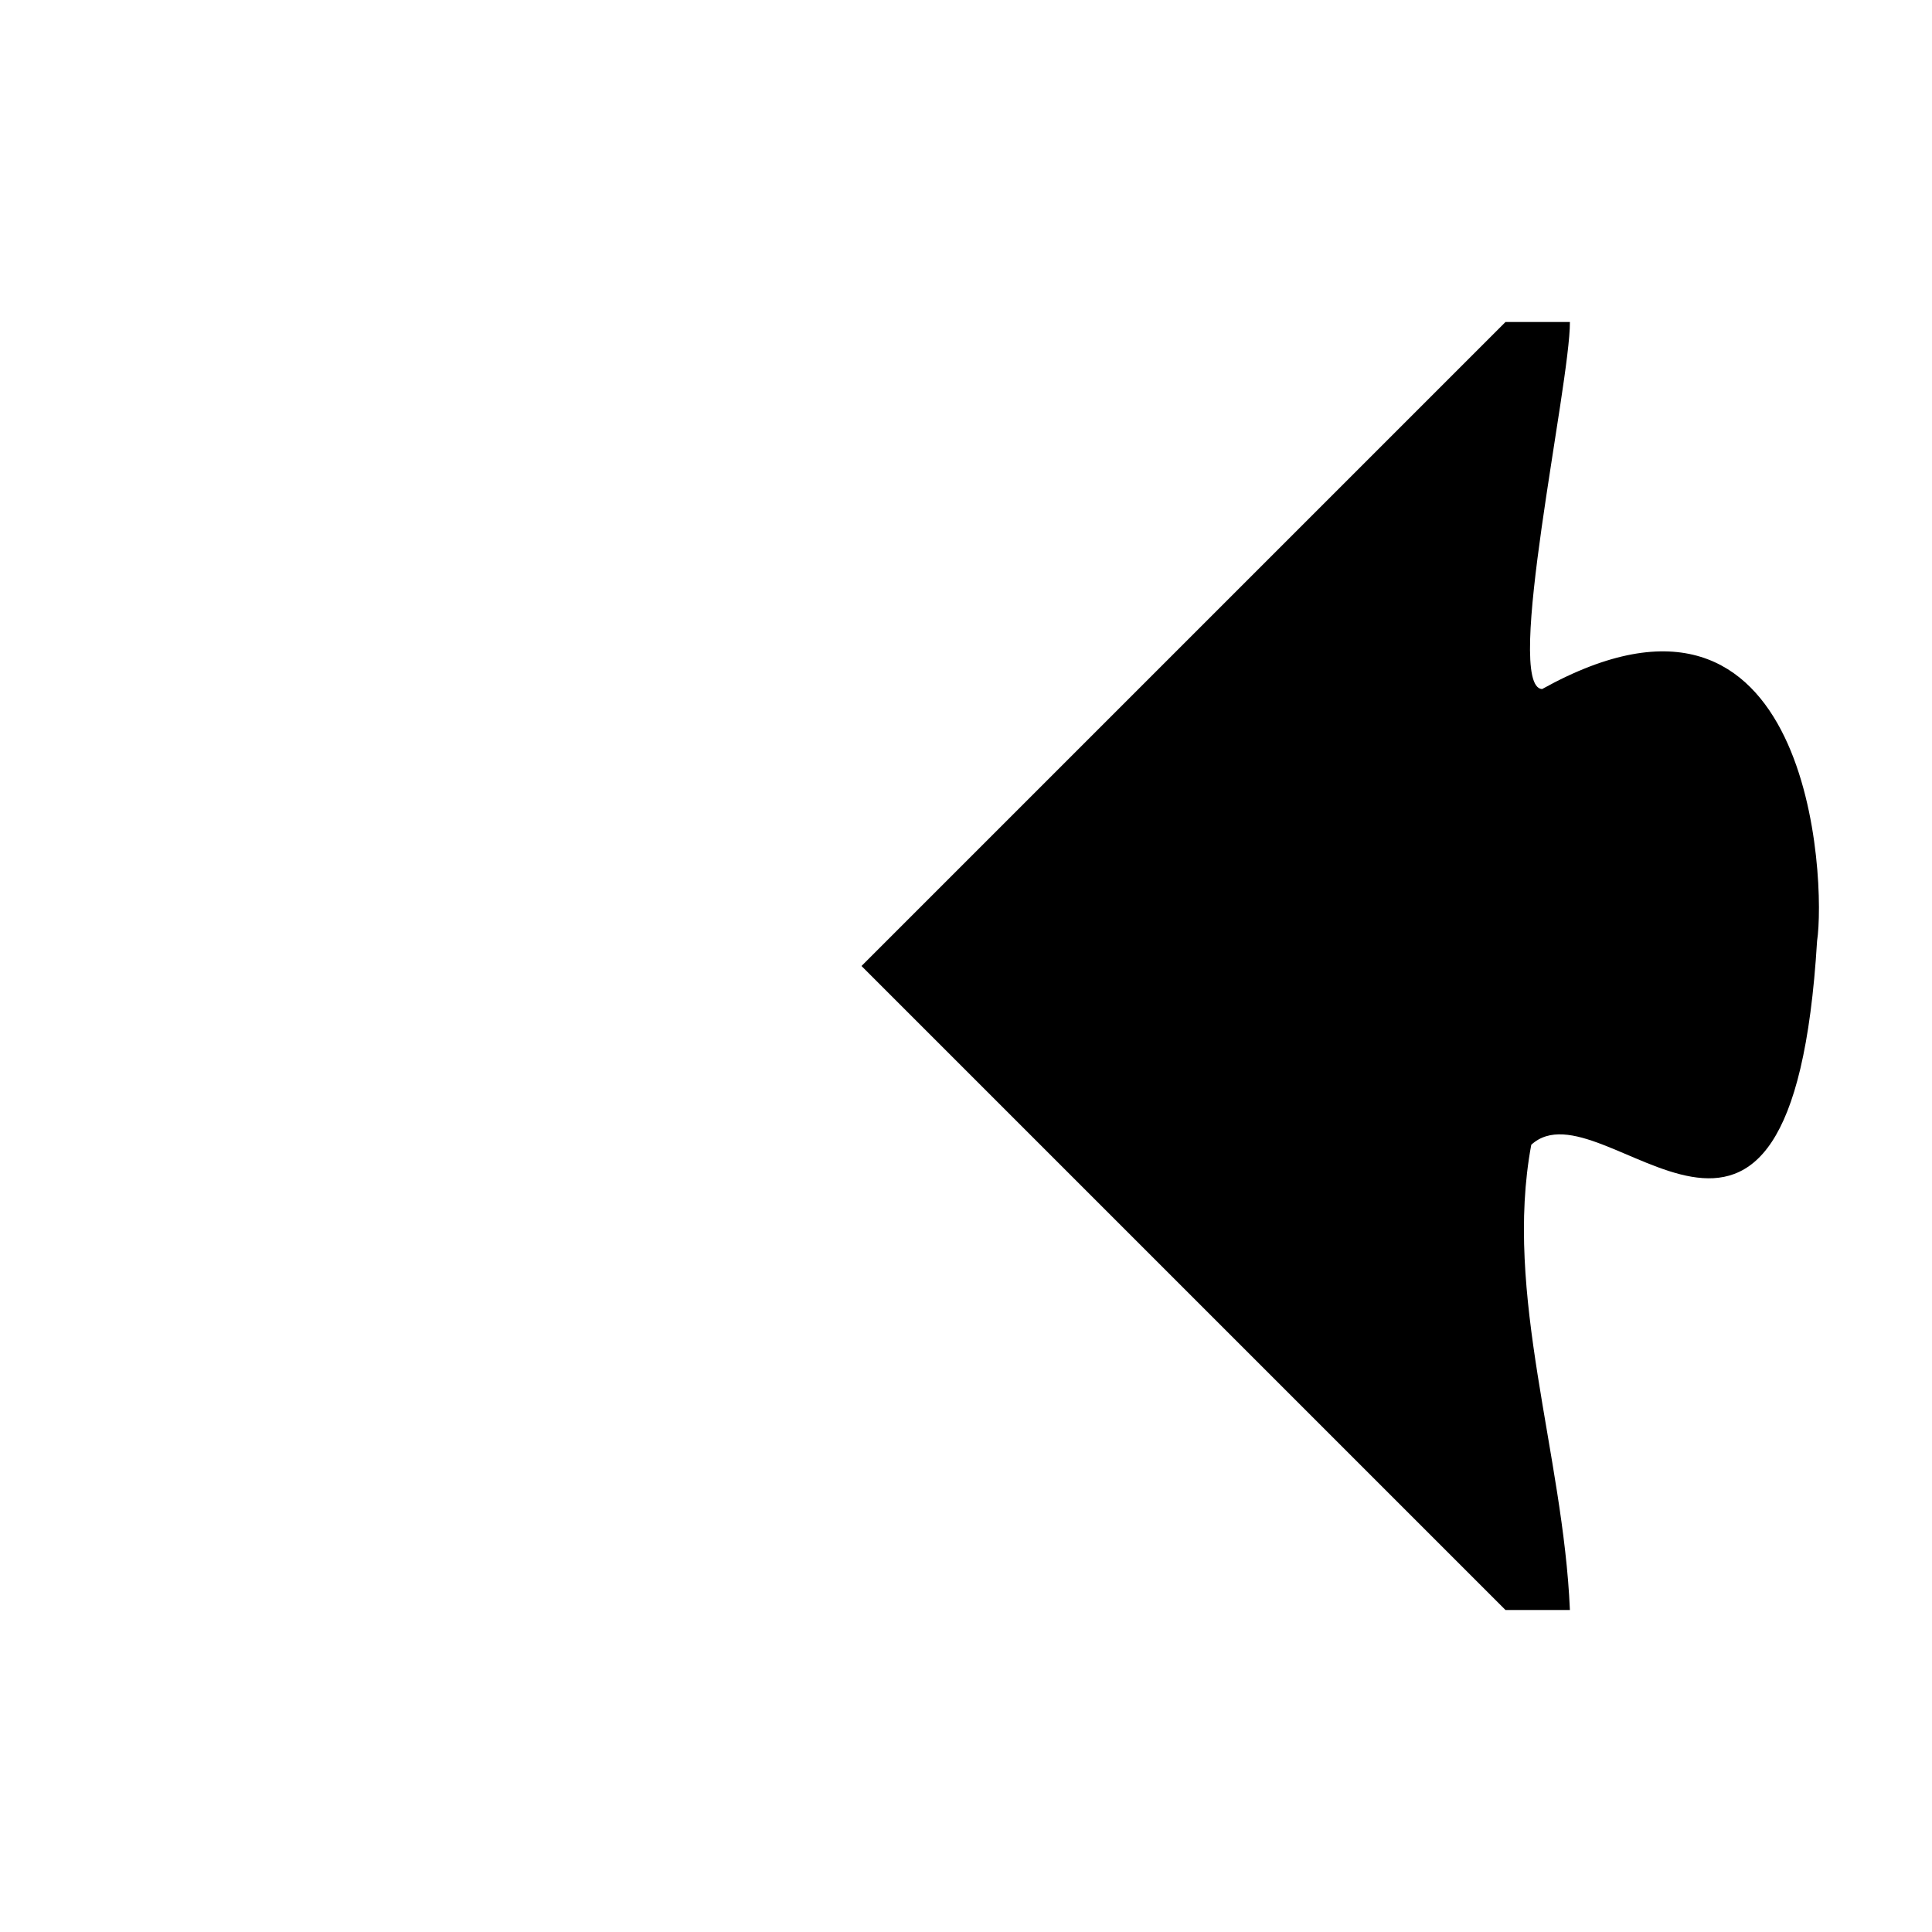
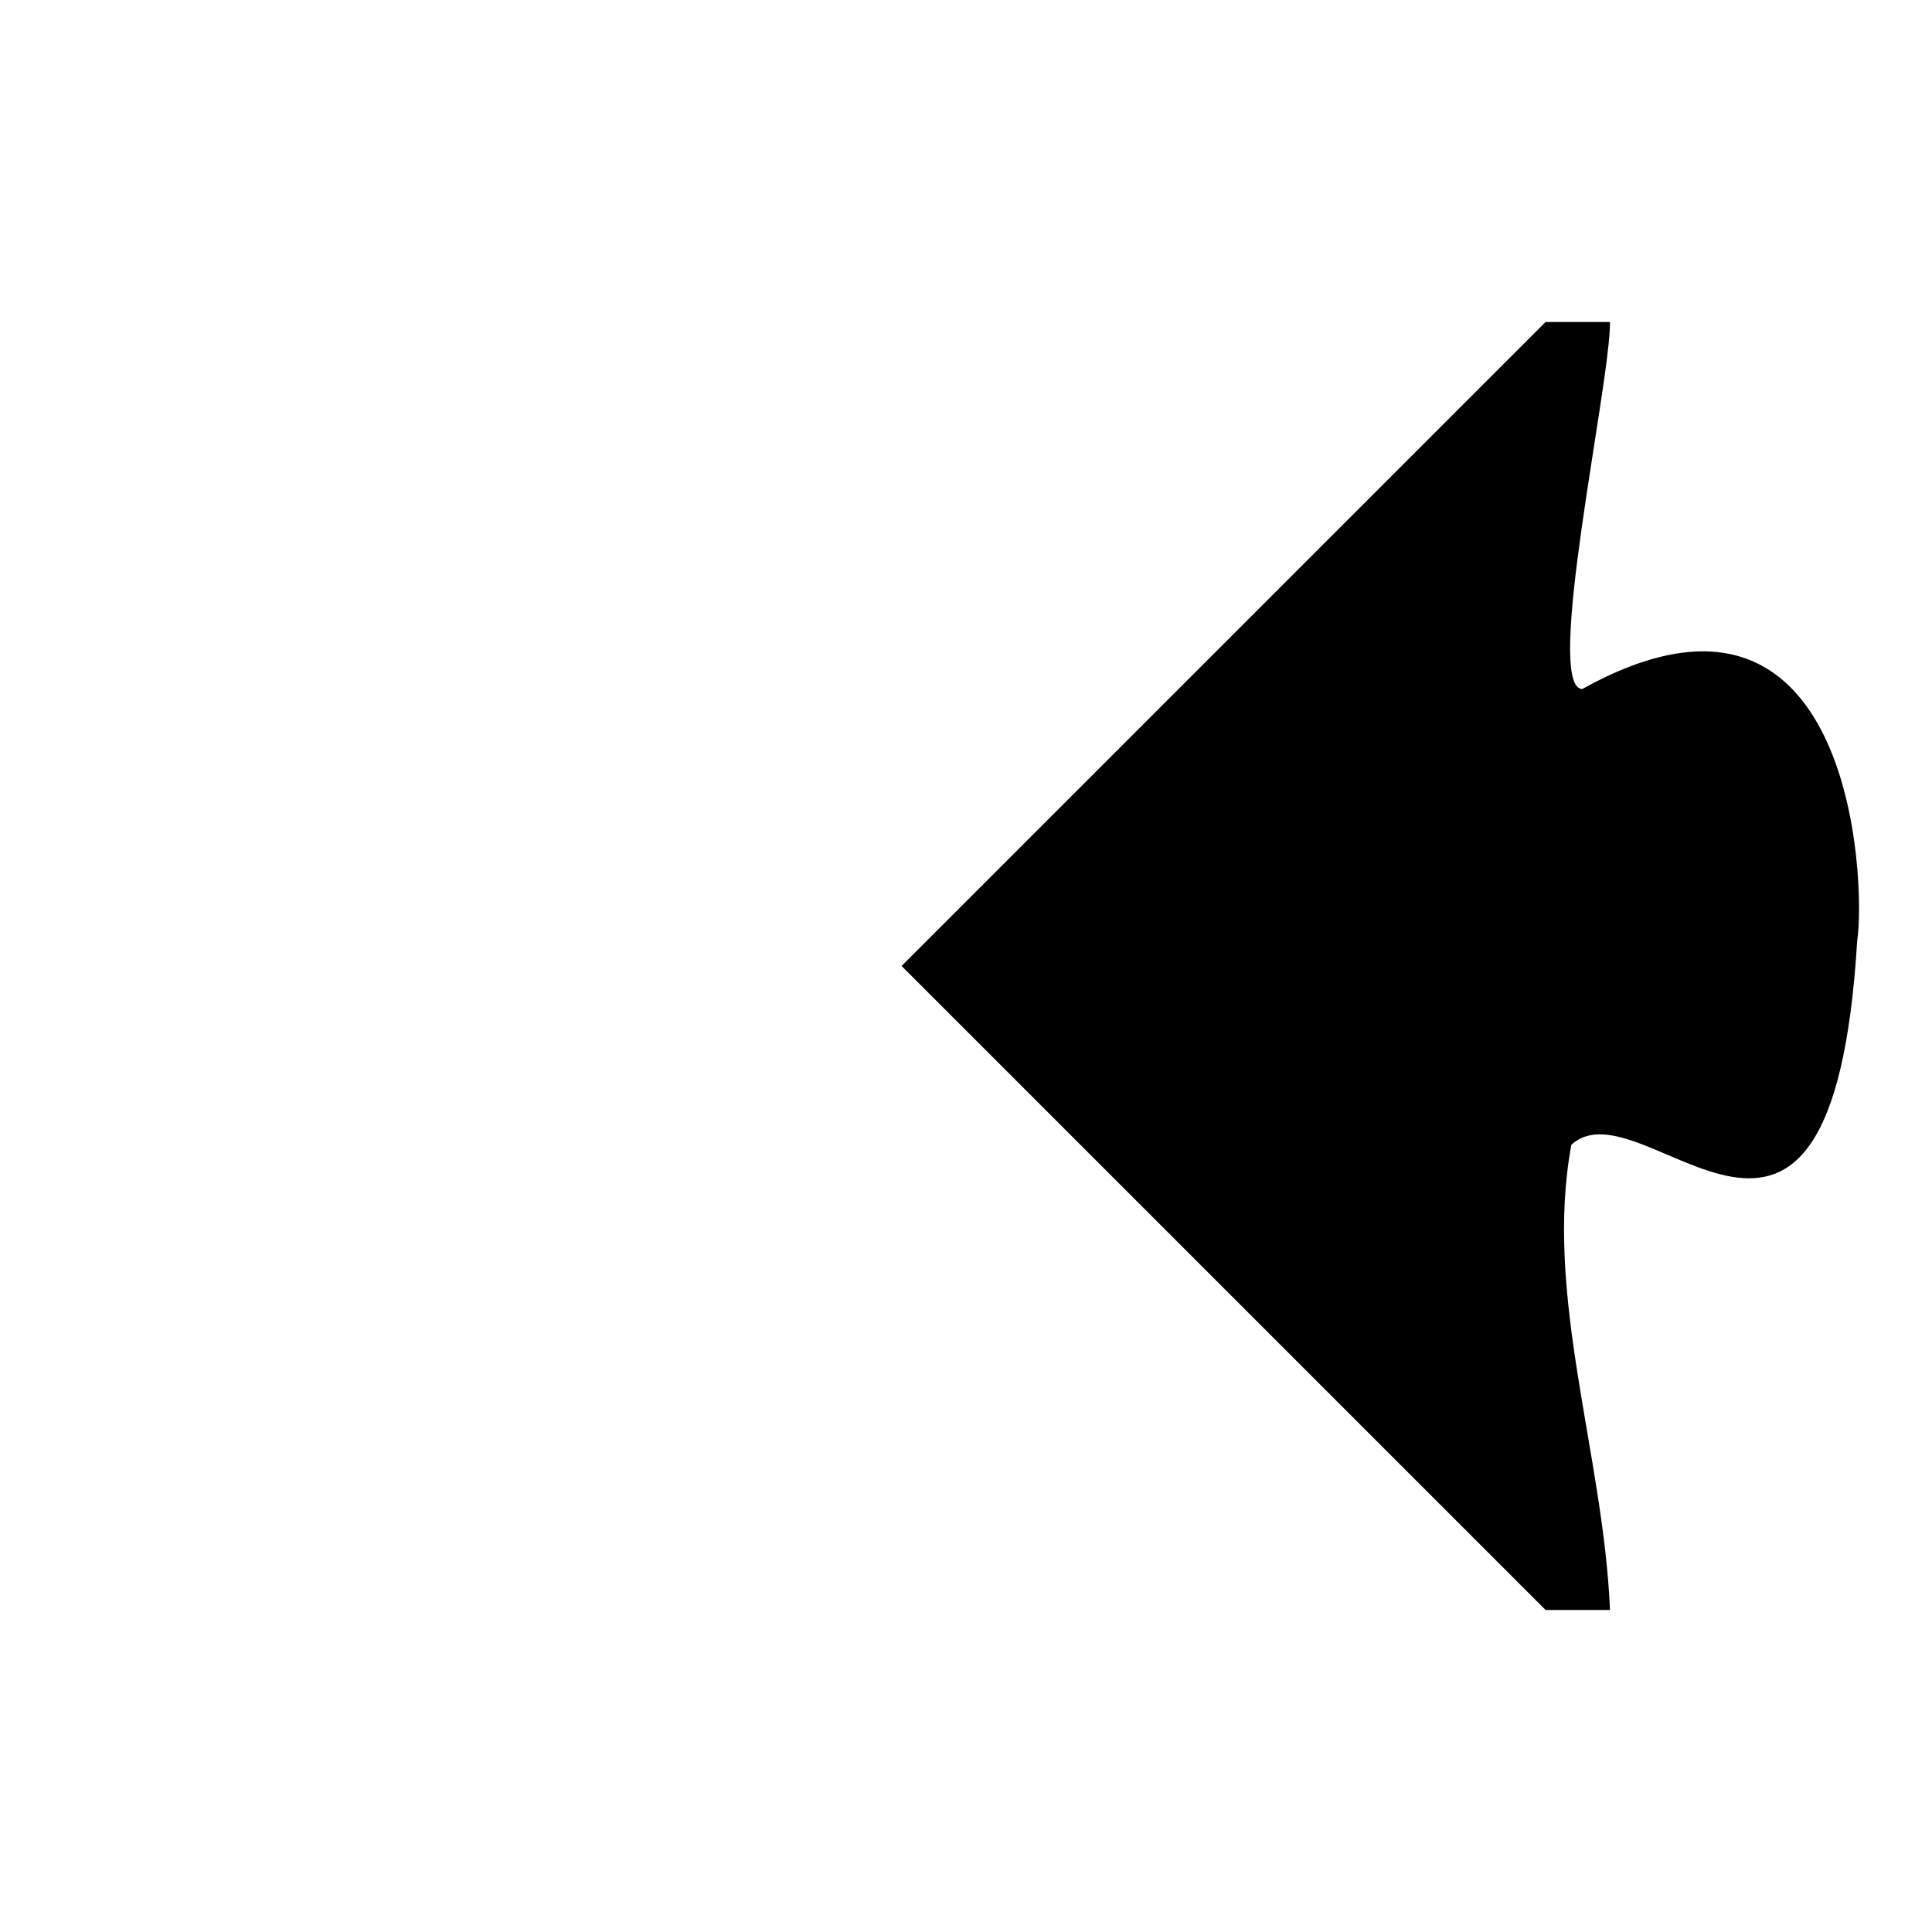
<svg xmlns="http://www.w3.org/2000/svg" version="1.0" width="150" height="150" id="svg2">
  <defs id="defs4">
    </defs>
-   <path d="M 66.887,75 L 116.887,25 L 121.887,25 C 121.914,29.826 116.717,53.332 119.727,53.499 C 140.74,41.83 141.774,68.509 141.078,73.051 C 139.094,105.888 124.469,83.766 118.887,88.88 C 116.726,100.494 121.375,112.917 121.887,125 L 116.887,125 L 66.887,75 z" id="rect2385" style="fill:#000000;fill-opacity:1;stroke:none;stroke-width:2;stroke-linecap:round;stroke-linejoin:round;stroke-miterlimit:4;stroke-opacity:1" />
+   <path d="M 70,75 L 120,25 L 125,25 C 125.027,29.826 119.83,53.332 122.84,53.499 C 143.854,41.83 144.887,68.509 144.191,73.051 C 142.208,105.888 127.582,83.766 122.001,88.88 C 119.839,100.494 124.488,112.917 125,125 L 120,125 L 70,75 z " style="fill:#000000;fill-opacity:1;stroke:none;stroke-width:2;stroke-linecap:round;stroke-linejoin:round;stroke-miterlimit:4;stroke-opacity:1" id="rect2385" />
</svg>
